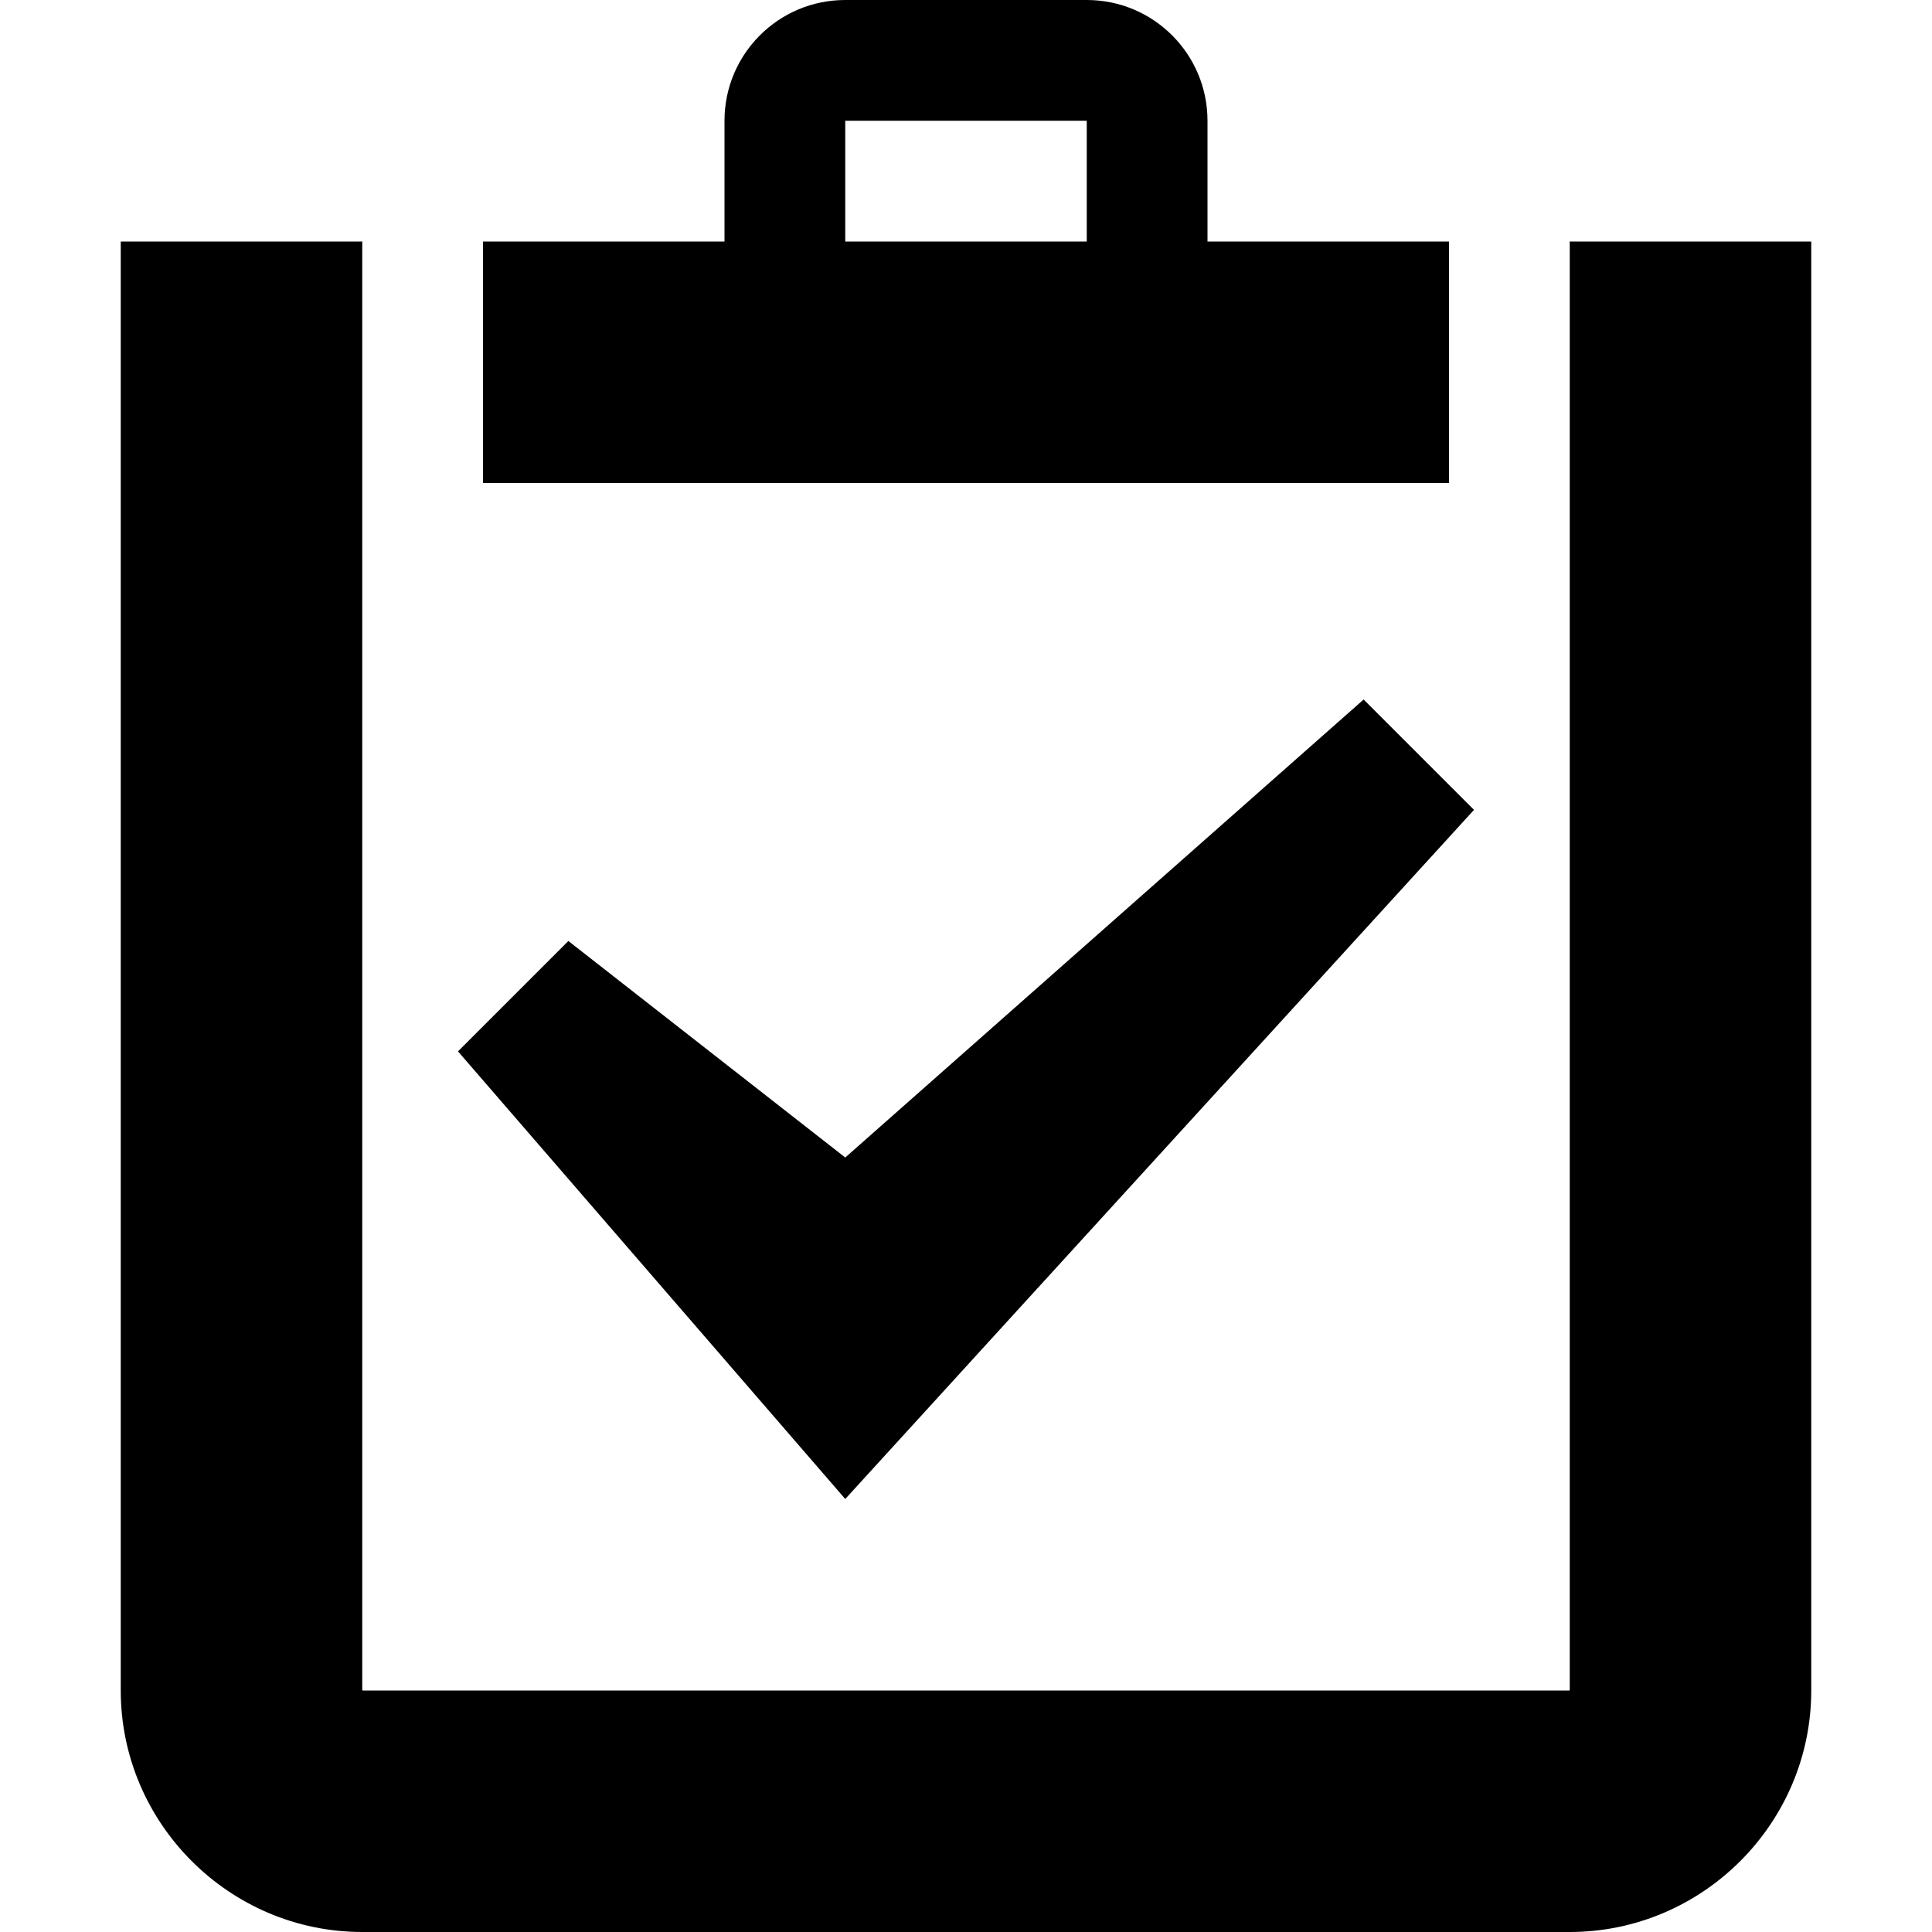
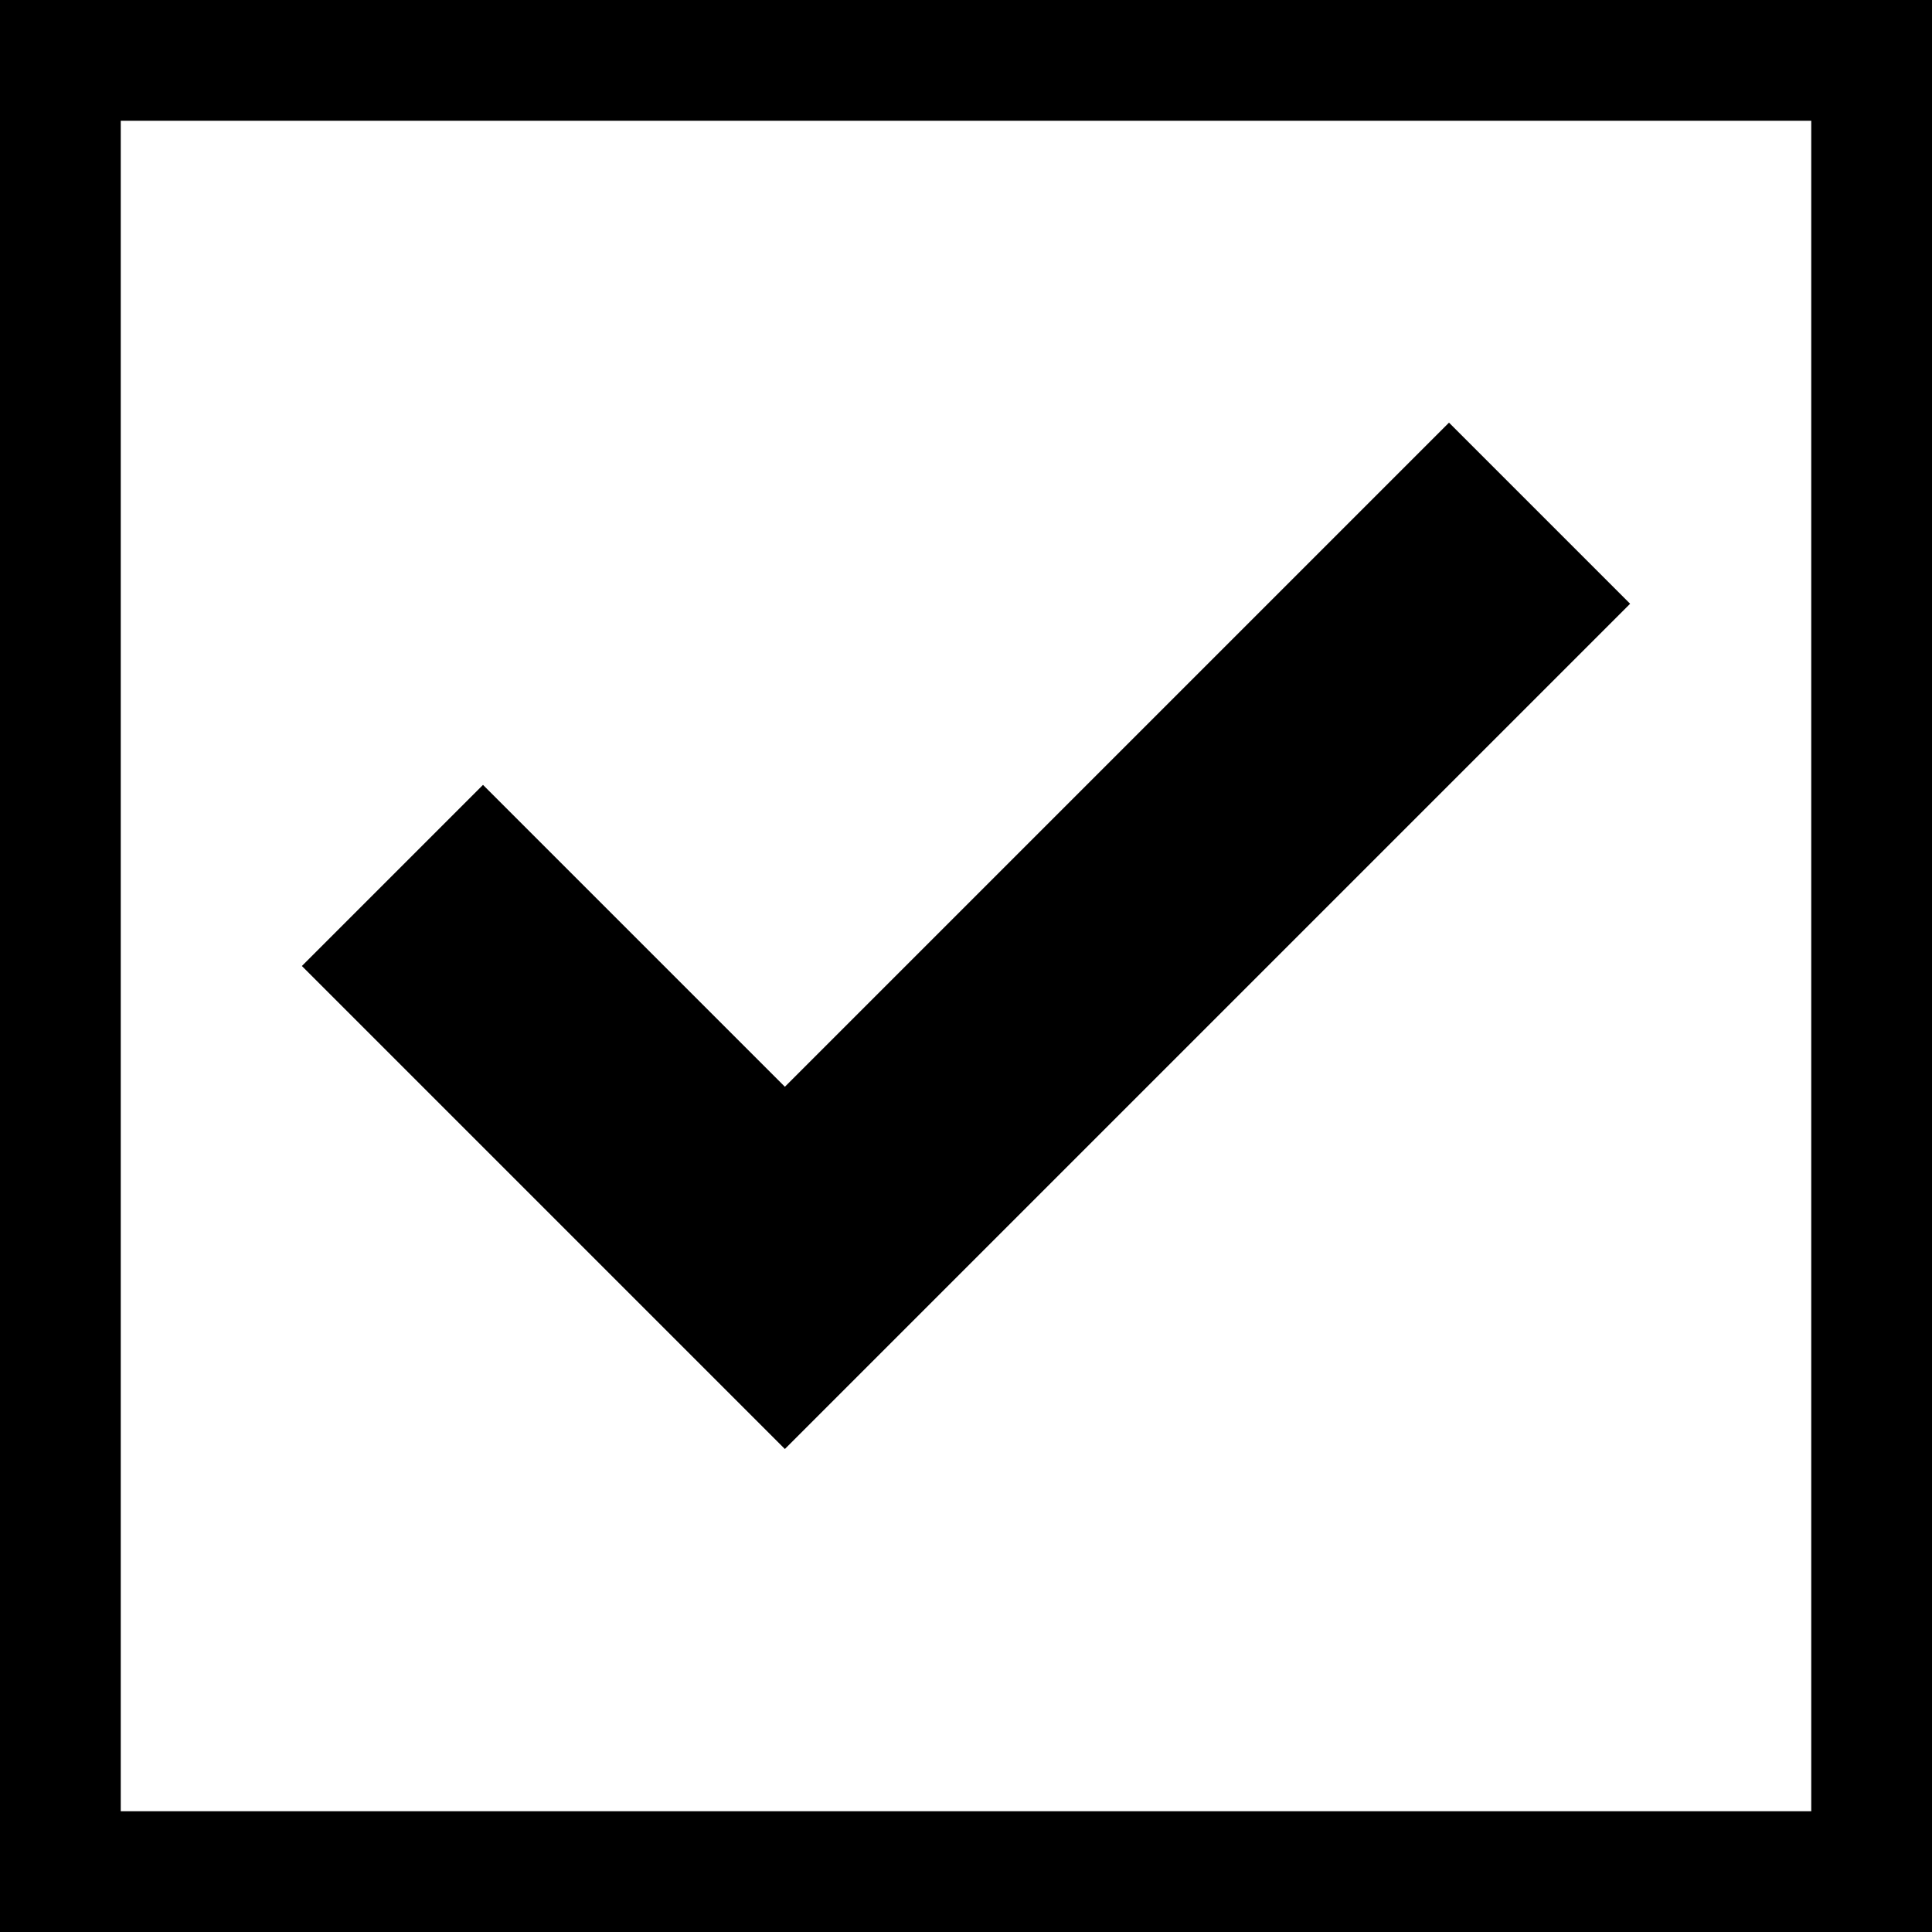
- <svg xmlns="http://www.w3.org/2000/svg" width="32" height="32" viewBox="0 0 32 32" fill="#000000">
-   <g>
-     <path d="M 14,24.828L 7.586,17.414L 9.414,15.586L 14,19.172L 22.586,11.586L 24.414,13.414 zM 25.993,4c 0.002,0.002, 0.005,0.005, 0.007,0.007l0,23.986 c-0.002,0.002-0.005,0.005-0.007,0.007L 6.007,28 c-0.003-0.002-0.005-0.005-0.007-0.007L 6,4.007 c 0.002-0.003, 0.005-0.005, 0.007-0.007L 2,4 l0,24 c0,2.2, 1.8,4, 4,4l 20,0 c 2.2,0, 4-1.8, 4-4L 30,4 L 25.993,4 z M 20,4L 20,2 c0-1.105-0.895-2-2-2l-4,0 c-1.105,0-2,0.895-2,2l0,2 l-4,0 l0,4 l 16,0 L 24,4 L 20,4 z M 18,4l-4,0 L 14,2 l 4,0 L 18,4 z" />
-   </g>
+ <svg xmlns="http://www.w3.org/2000/svg" version="1.1" width="32" height="32" viewBox="0 0 32 32">
+   <path d="M0 0v32h32v-32h-32zM30 30h-28v-28h28v28z" />
+   <path d="M5 16l3-3 5 5 11-11 3 3-14 14z" />
</svg>
